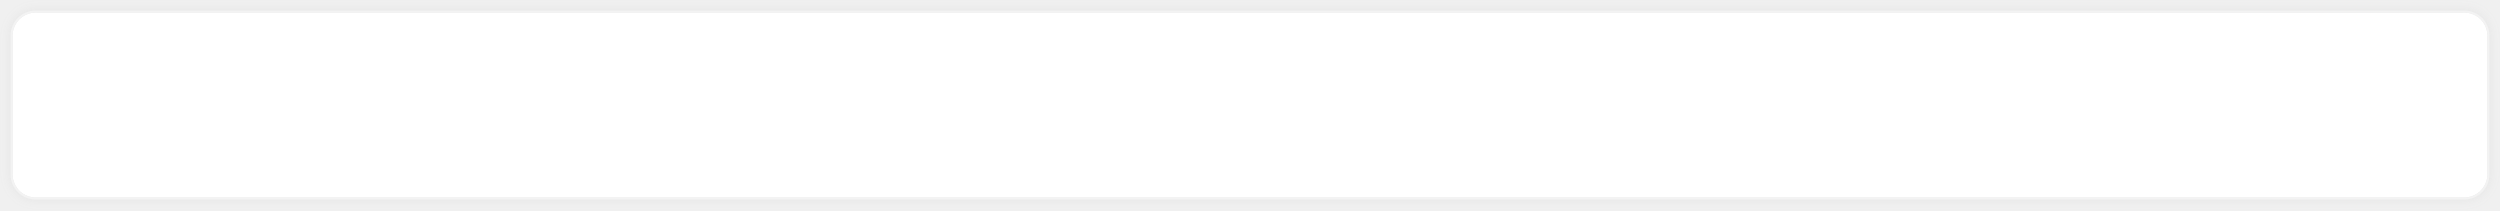
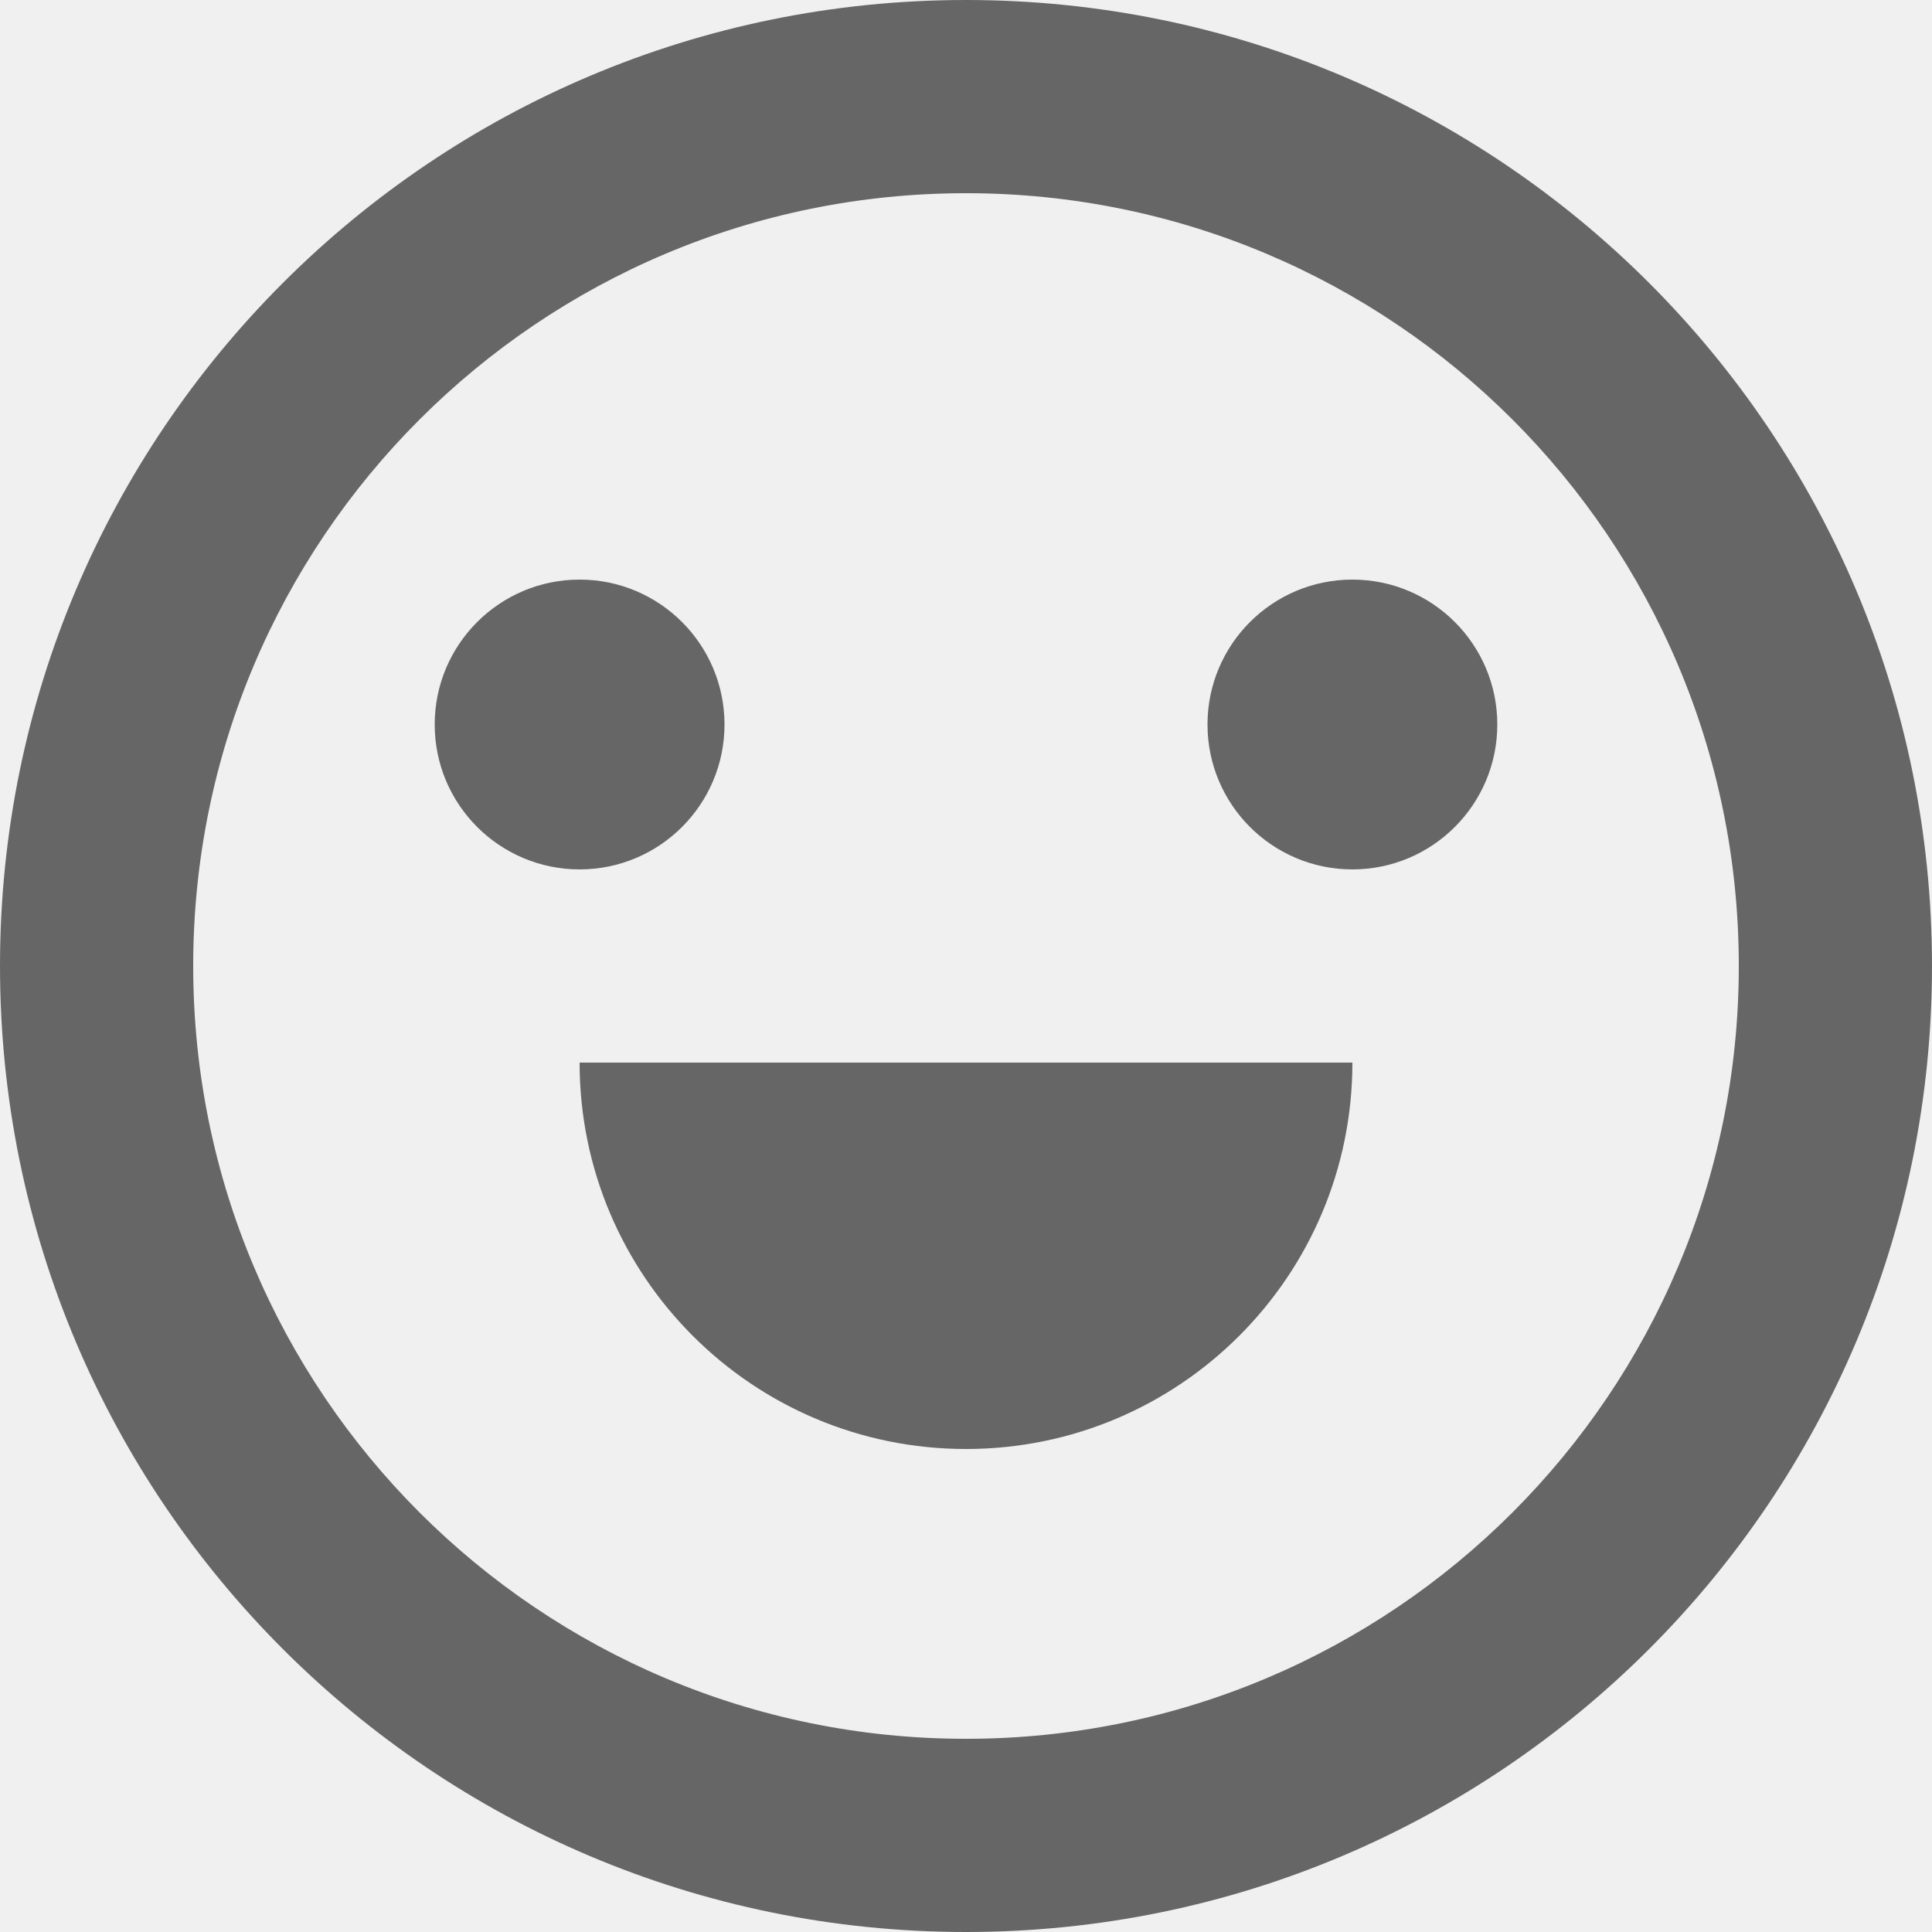
- <svg xmlns="http://www.w3.org/2000/svg" xmlns:xlink="http://www.w3.org/1999/xlink" version="1.1" width="1190px" height="100px">
-   <defs>
-     <filter x="15px" y="50px" width="1190px" height="100px" filterUnits="userSpaceOnUse" id="filter725">
-       <feOffset dx="0" dy="0" in="SourceAlpha" result="shadowOffsetInner" />
-       <feGaussianBlur stdDeviation="2.5" in="shadowOffsetInner" result="shadowGaussian" />
-       <feComposite in2="shadowGaussian" operator="atop" in="SourceAlpha" result="shadowComposite" />
-       <feColorMatrix type="matrix" values="0 0 0 0 0.894  0 0 0 0 0.894  0 0 0 0 0.894  0 0 0 1 0  " in="shadowComposite" />
-     </filter>
-     <g id="widget726">
-       <path d="M 21 67  A 11 11 0 0 1 32 56 L 1188 56  A 11 11 0 0 1 1199 67 L 1199 133  A 11 11 0 0 1 1188 144 L 32 144  A 11 11 0 0 1 21 133 L 21 67  Z " fill-rule="nonzero" fill="#ffffff" stroke="none" />
-       <path d="M 20.5 67  A 11.5 11.5 0 0 1 32 55.5 L 1188 55.5  A 11.5 11.5 0 0 1 1199.5 67 L 1199.5 133  A 11.5 11.5 0 0 1 1188 144.5 L 32 144.5  A 11.5 11.5 0 0 1 20.5 133 L 20.5 67  Z " stroke-width="1" stroke="#f2f2f2" fill="none" stroke-opacity="0.988" />
-     </g>
-   </defs>
-   <g transform="matrix(1 0 0 1 -15 -50 )">
-     <use xlink:href="#widget726" filter="url(#filter725)" />
-     <use xlink:href="#widget726" />
+ <svg xmlns="http://www.w3.org/2000/svg" version="1.1" width="17px" height="17px">
+   <g transform="matrix(1 0 0 1 -555 -1771 )">
+     <path d="M 17 8.5  C 17 13.195  13.195 17  8.5 17  C 3.805 17  0 13.195  0 8.5  C 0 3.805  3.805 0  8.5 0  C 13.195 0  17 3.805  17 8.5  Z M 8.5 15.3  C 12.256 15.3  15.3 12.256  15.3 8.5  C 15.3 4.744  12.256 1.7  8.5 1.7  C 4.744 1.7  1.7 4.744  1.7 8.5  C 1.7 12.256  4.744 15.3  8.5 15.3  Z M 8.5 12.75  C 6.622 12.75  5.1 11.228  5.1 9.35  L 11.9 9.35  C 11.9 11.228  10.378 12.75  8.5 12.75  Z M 5.1 7.65  C 4.396 7.65  3.825 7.079  3.825 6.375  C 3.825 5.671  4.396 5.1  5.1 5.1  C 5.804 5.1  6.375 5.671  6.375 6.375  C 6.375 7.079  5.804 7.65  5.1 7.65  Z M 11.9 7.65  C 11.196 7.65  10.625 7.079  10.625 6.375  C 10.625 5.671  11.196 5.1  11.9 5.1  C 12.604 5.1  13.175 5.671  13.175 6.375  C 13.175 7.079  12.604 7.65  11.9 7.65  Z " fill-rule="nonzero" fill="#666666" stroke="none" transform="matrix(1 0 0 1 555 1771 )" />
  </g>
</svg>
